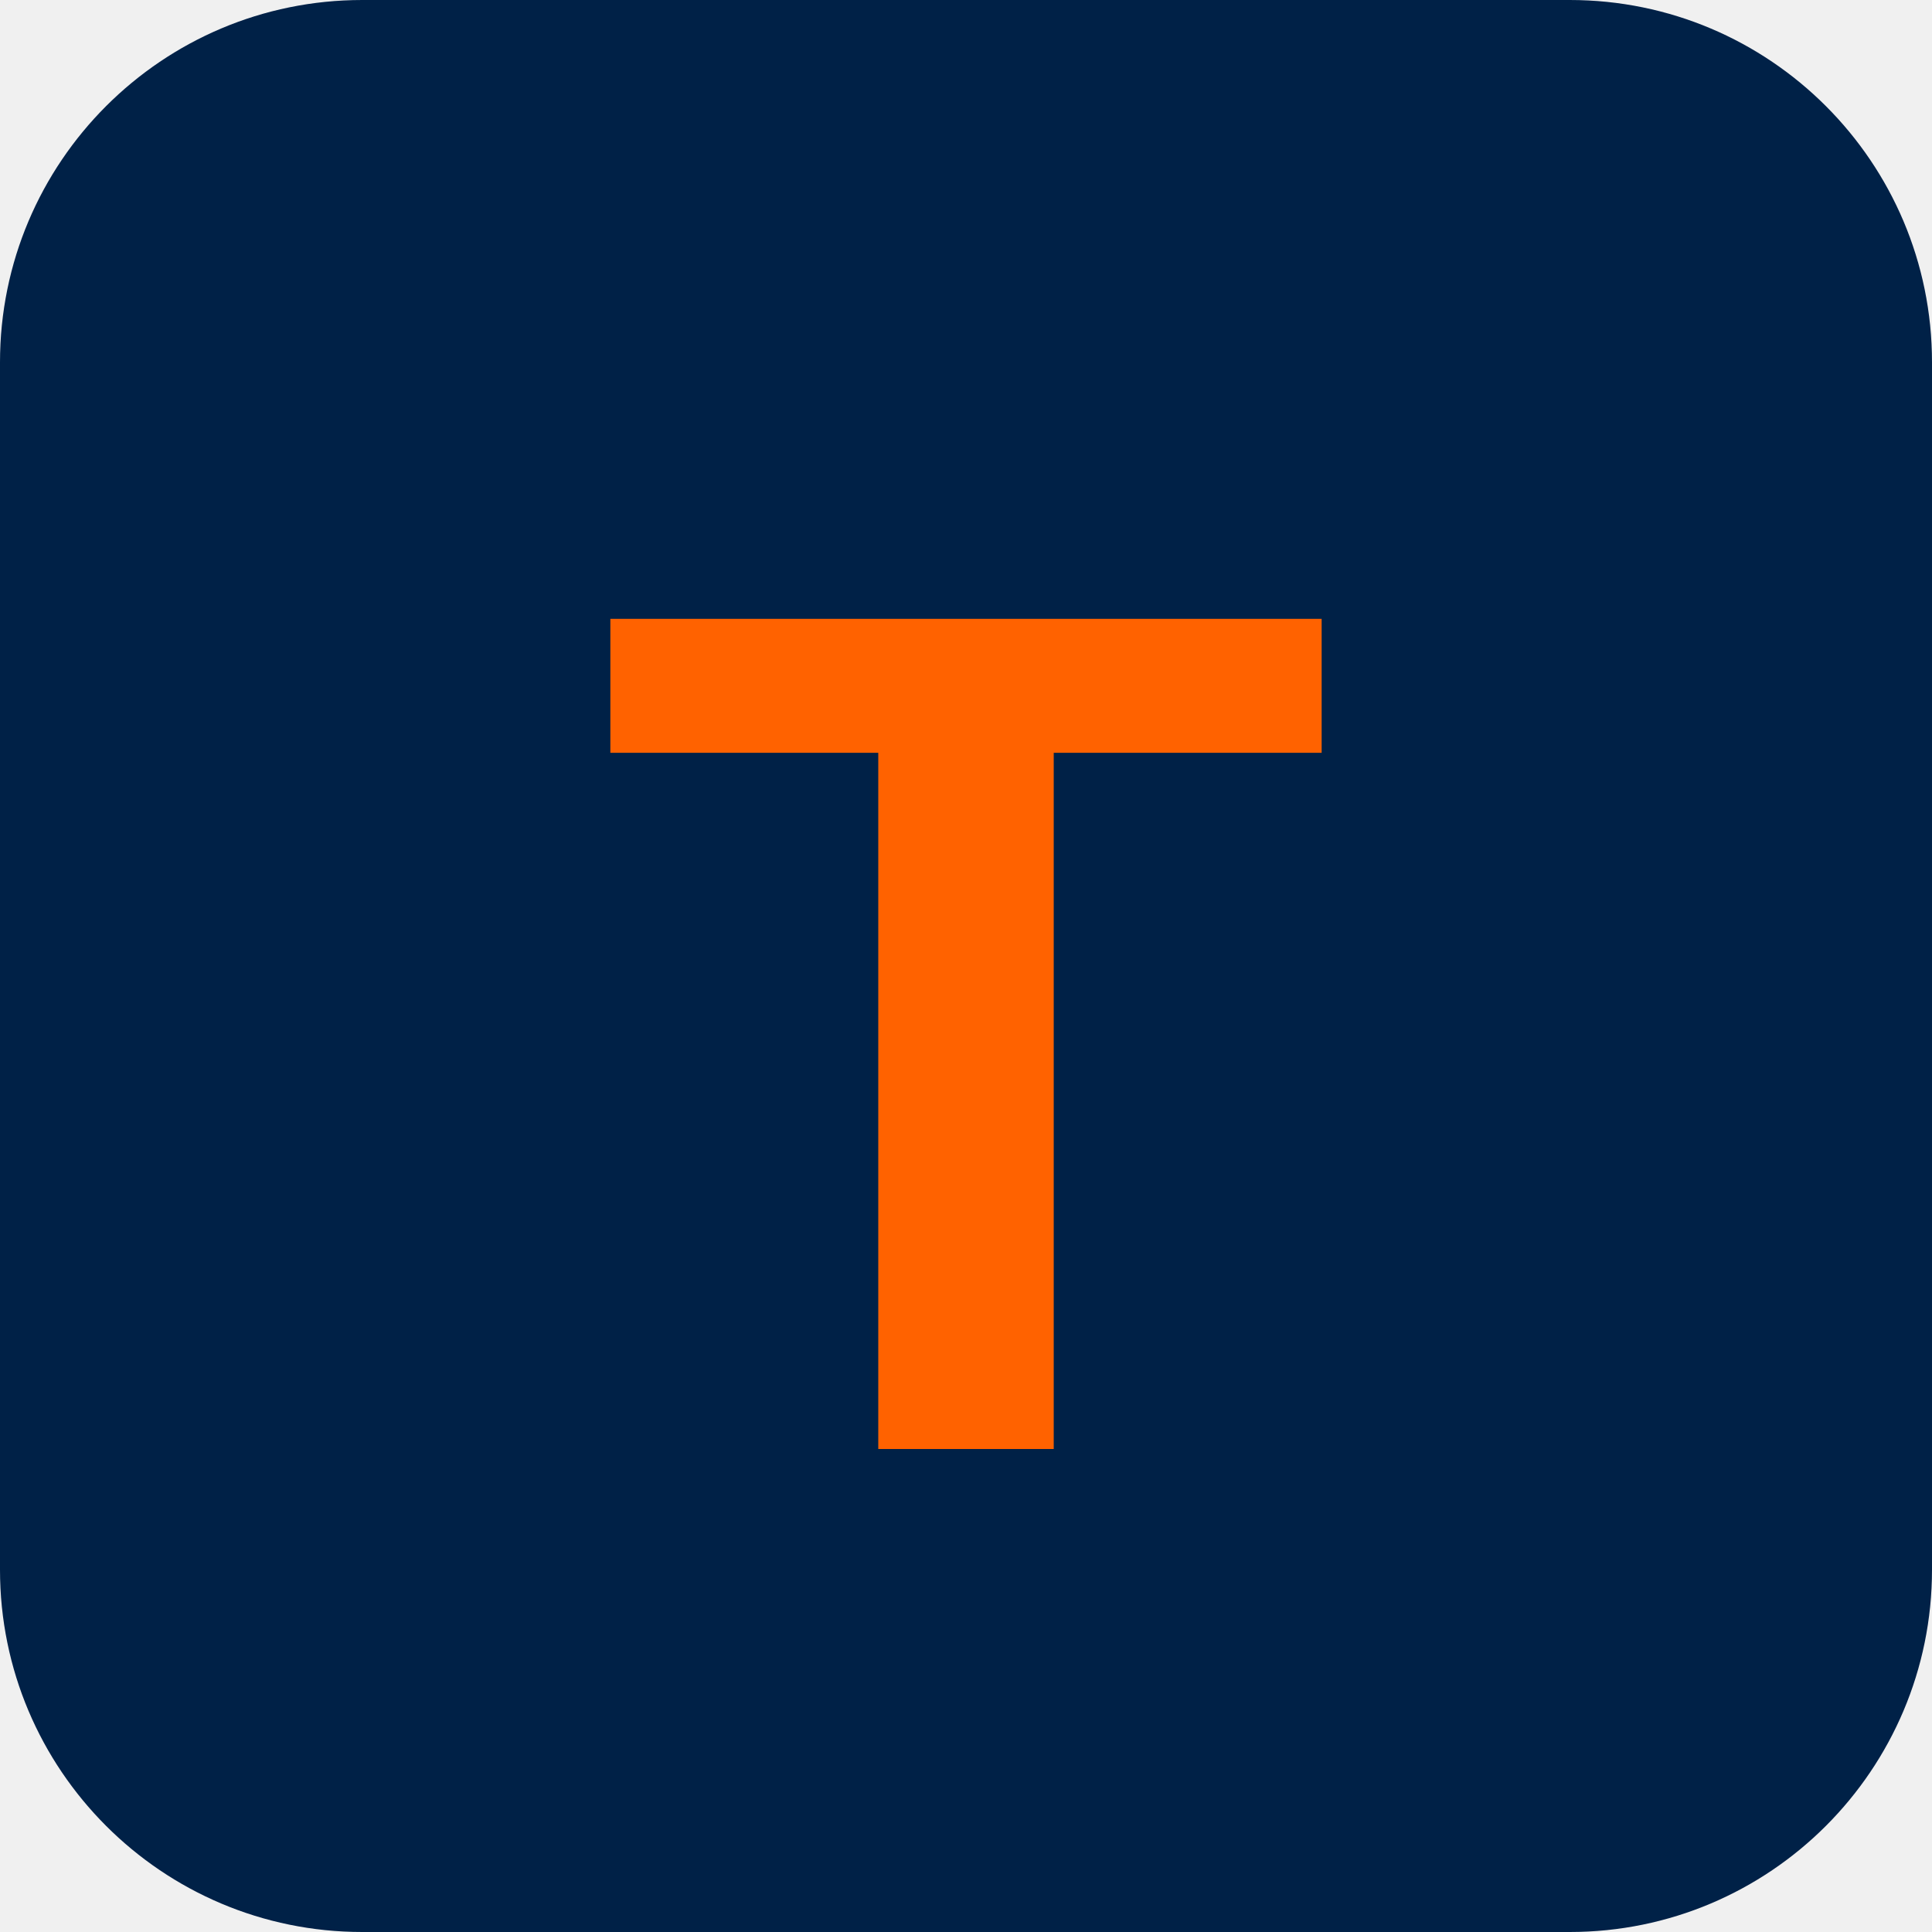
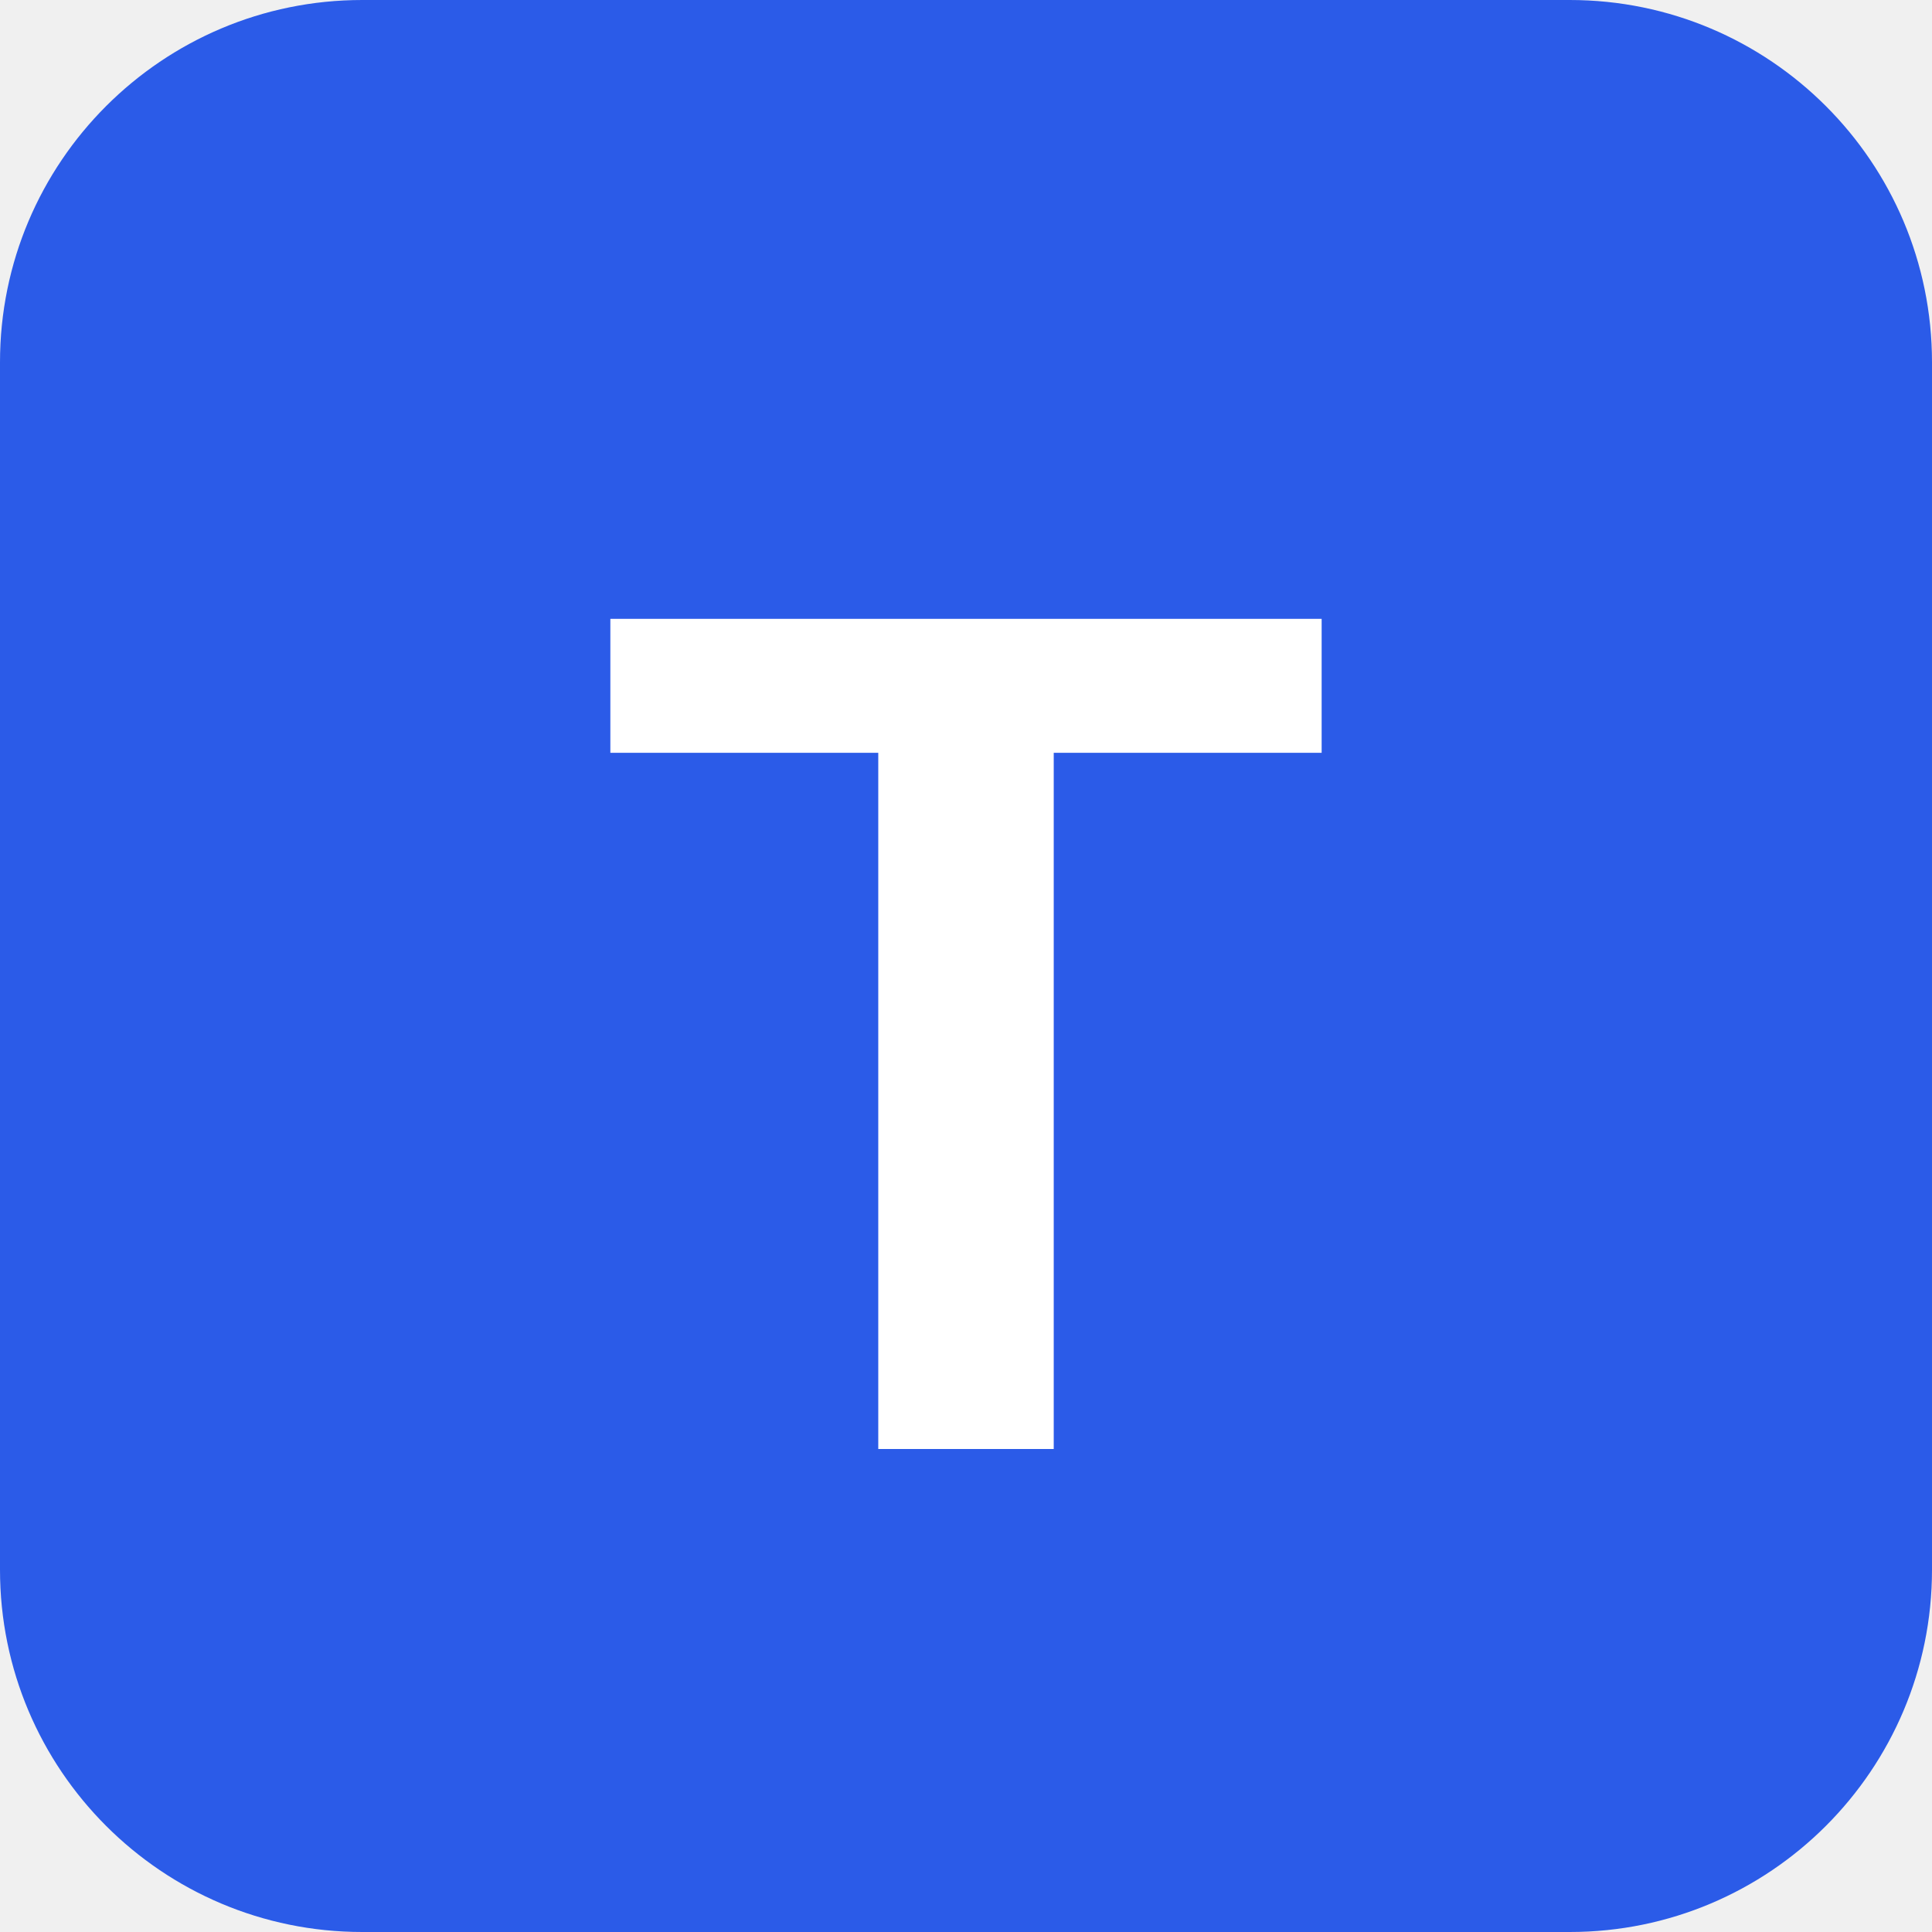
<svg xmlns="http://www.w3.org/2000/svg" viewBox="0 0 16 16">
-   <rect width="16" height="16" rx="3" fill="#002147" />
-   <text x="8" y="12" font-family="Arial,sans-serif" font-size="10" font-weight="700" fill="#ff6200" text-anchor="middle">T</text>
+   <rect width="16" height="16" rx="3" fill="#2b5be8" />
+   <text x="8" y="12" font-family="Arial,sans-serif" font-size="10" font-weight="700" fill="#ffffff" text-anchor="middle">T</text>
</svg>
